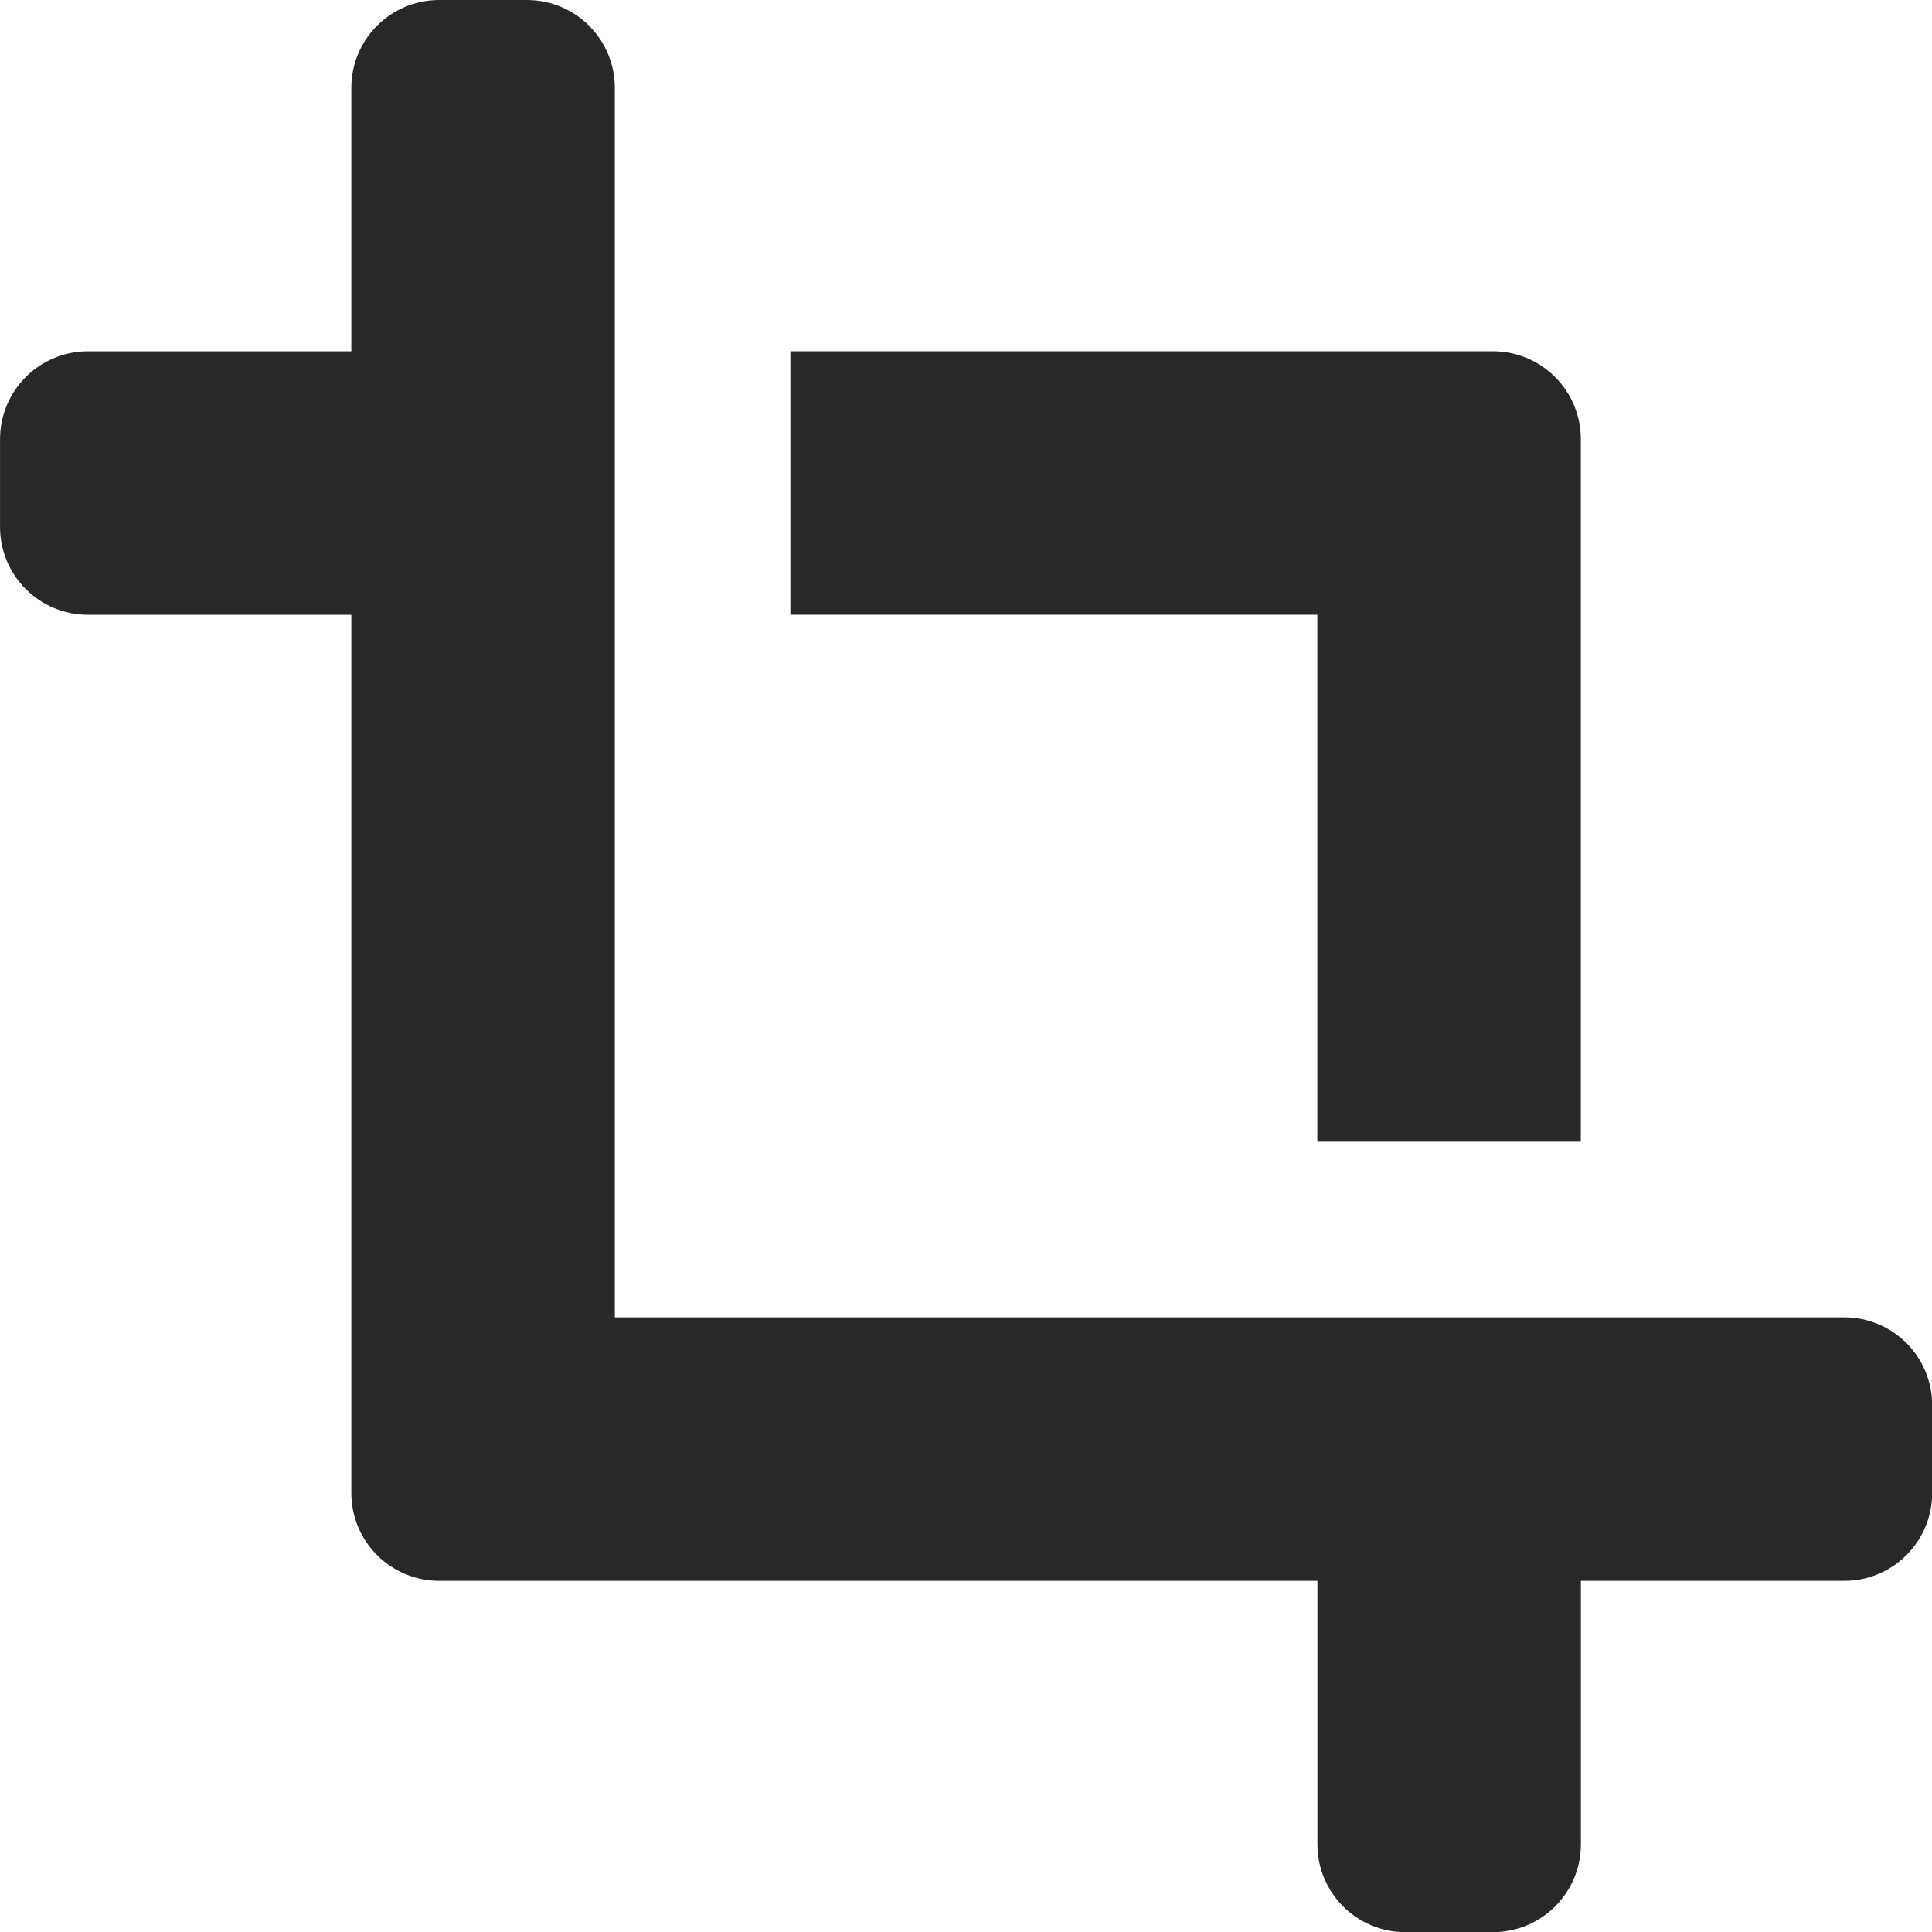
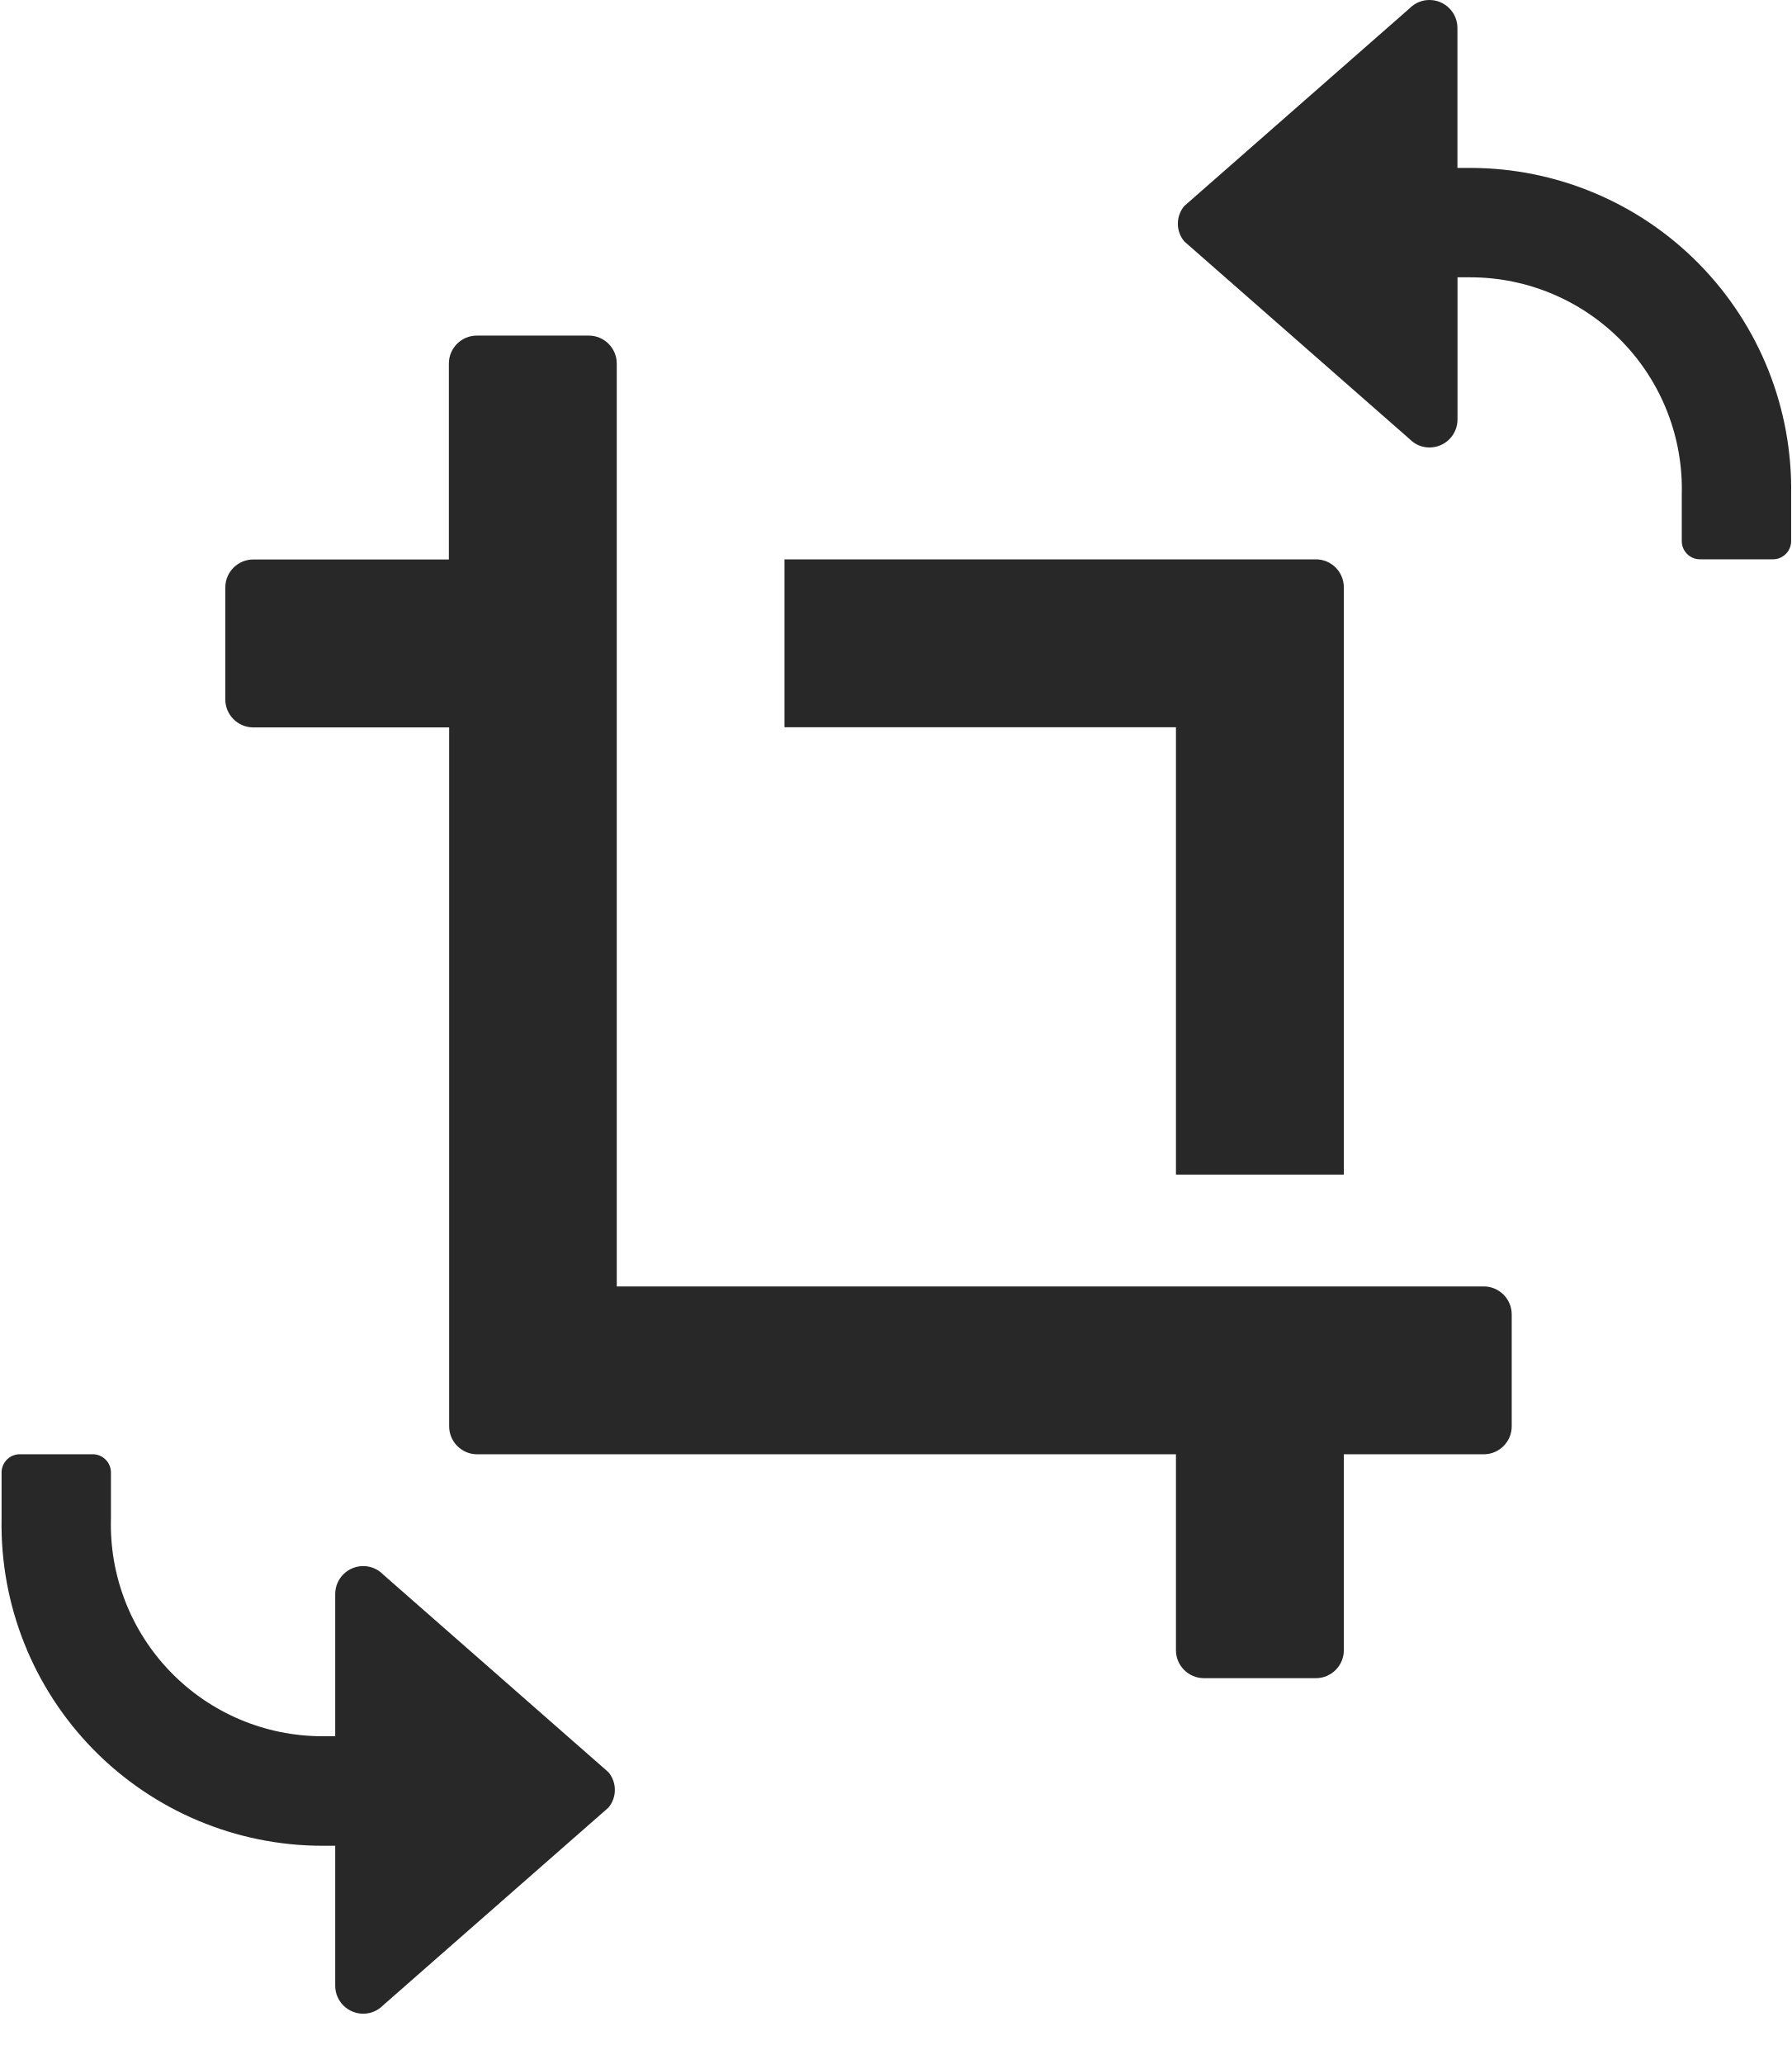
- <svg xmlns="http://www.w3.org/2000/svg" width="52.796" height="52.796" viewBox="0 0 52.796 52.796">
-   <g id="lp_design2_icon1" transform="translate(-2.448 -2.449)">
-     <rect id="Canvas" width="52" height="52" transform="translate(2.847 2.847)" fill="#282828" opacity="0" />
-     <path id="Path_82813" data-name="Path 82813" d="M52.4,38H18.8V4.4A2.4,2.4,0,0,0,16.4,2H14a2.4,2.4,0,0,0-2.4,2.4v7.2H4.4A2.4,2.4,0,0,0,2,14v2.4a2.4,2.4,0,0,0,2.4,2.4h7.2v24A2.4,2.4,0,0,0,14,45.2H38v7.2a2.4,2.4,0,0,0,2.4,2.4h2.4a2.4,2.4,0,0,0,2.4-2.4V45.2h7.2a2.4,2.4,0,0,0,2.4-2.4V40.4A2.4,2.4,0,0,0,52.4,38Z" transform="translate(0.449 0.449)" fill="#282828" />
-     <path id="Path_82814" data-name="Path 82814" d="M34.4,31.6h7.2V12.4A2.4,2.4,0,0,0,39.2,10H20v7.2H34.4Z" transform="translate(4.047 2.048)" fill="#282828" />
+ <svg xmlns="http://www.w3.org/2000/svg" viewBox="0 0 51.212 59">
+   <g id="lp_editing1_icon1" transform="translate(-3.202)">
+     <rect id="Canvas" width="51" height="59" transform="translate(3.202)" fill="#282828" opacity="0" />
+     <path id="Path_82798" data-name="Path 82798" d="M19.192,22.587h4.8V5.8a.8.8,0,0,0-.8-.8H8V9.8H19.192Z" transform="translate(17.632 10.989)" fill="#282828" />
+     <path id="Path_82799" data-name="Path 82799" d="M38.974,30.18H14.192V3.8a.8.8,0,0,0-.8-.8h-3.2a.8.8,0,0,0-.8.8V9.4H3.8a.8.8,0,0,0-.8.8v3.2a.8.8,0,0,0,.8.8H9.4V34.178a.8.8,0,0,0,.8.8H30.18v5.6a.8.8,0,0,0,.8.8h3.2a.8.8,0,0,0,.8-.8v-5.6h4a.8.8,0,0,0,.8-.8v-3.2A.8.8,0,0,0,38.974,30.18Z" transform="translate(6.644 6.593)" fill="#282828" />
+     <path id="Path_82800" data-name="Path 82800" d="M19.879,4.8h-.368V.8a.8.8,0,0,0-.806-.8.787.787,0,0,0-.56.237L11.7,5.89a.79.79,0,0,0,0,1.01l6.447,5.654a.787.787,0,0,0,.56.237.8.8,0,0,0,.806-.8V7.927h.368a6.05,6.05,0,0,1,6.044,6.22V15.47a.521.521,0,0,0,.521.518h2.085a.521.521,0,0,0,.521-.521V14.143A9.181,9.181,0,0,0,19.879,4.8Z" transform="translate(25.361 0)" fill="#282828" />
+     <path id="Path_82801" data-name="Path 82801" d="M11.905,16.434a.787.787,0,0,0-.56-.237.8.8,0,0,0-.806.8v4.064h-.368a6.05,6.05,0,0,1-6.044-6.22V13.518A.521.521,0,0,0,3.607,13H1.522A.521.521,0,0,0,1,13.521v1.324a9.181,9.181,0,0,0,9.171,9.347h.368v4a.8.8,0,0,0,.806.8.787.787,0,0,0,.56-.237L18.352,23.1a.79.79,0,0,0,0-1.01Z" transform="translate(2.247 28.57)" fill="#282828" />
  </g>
</svg>
